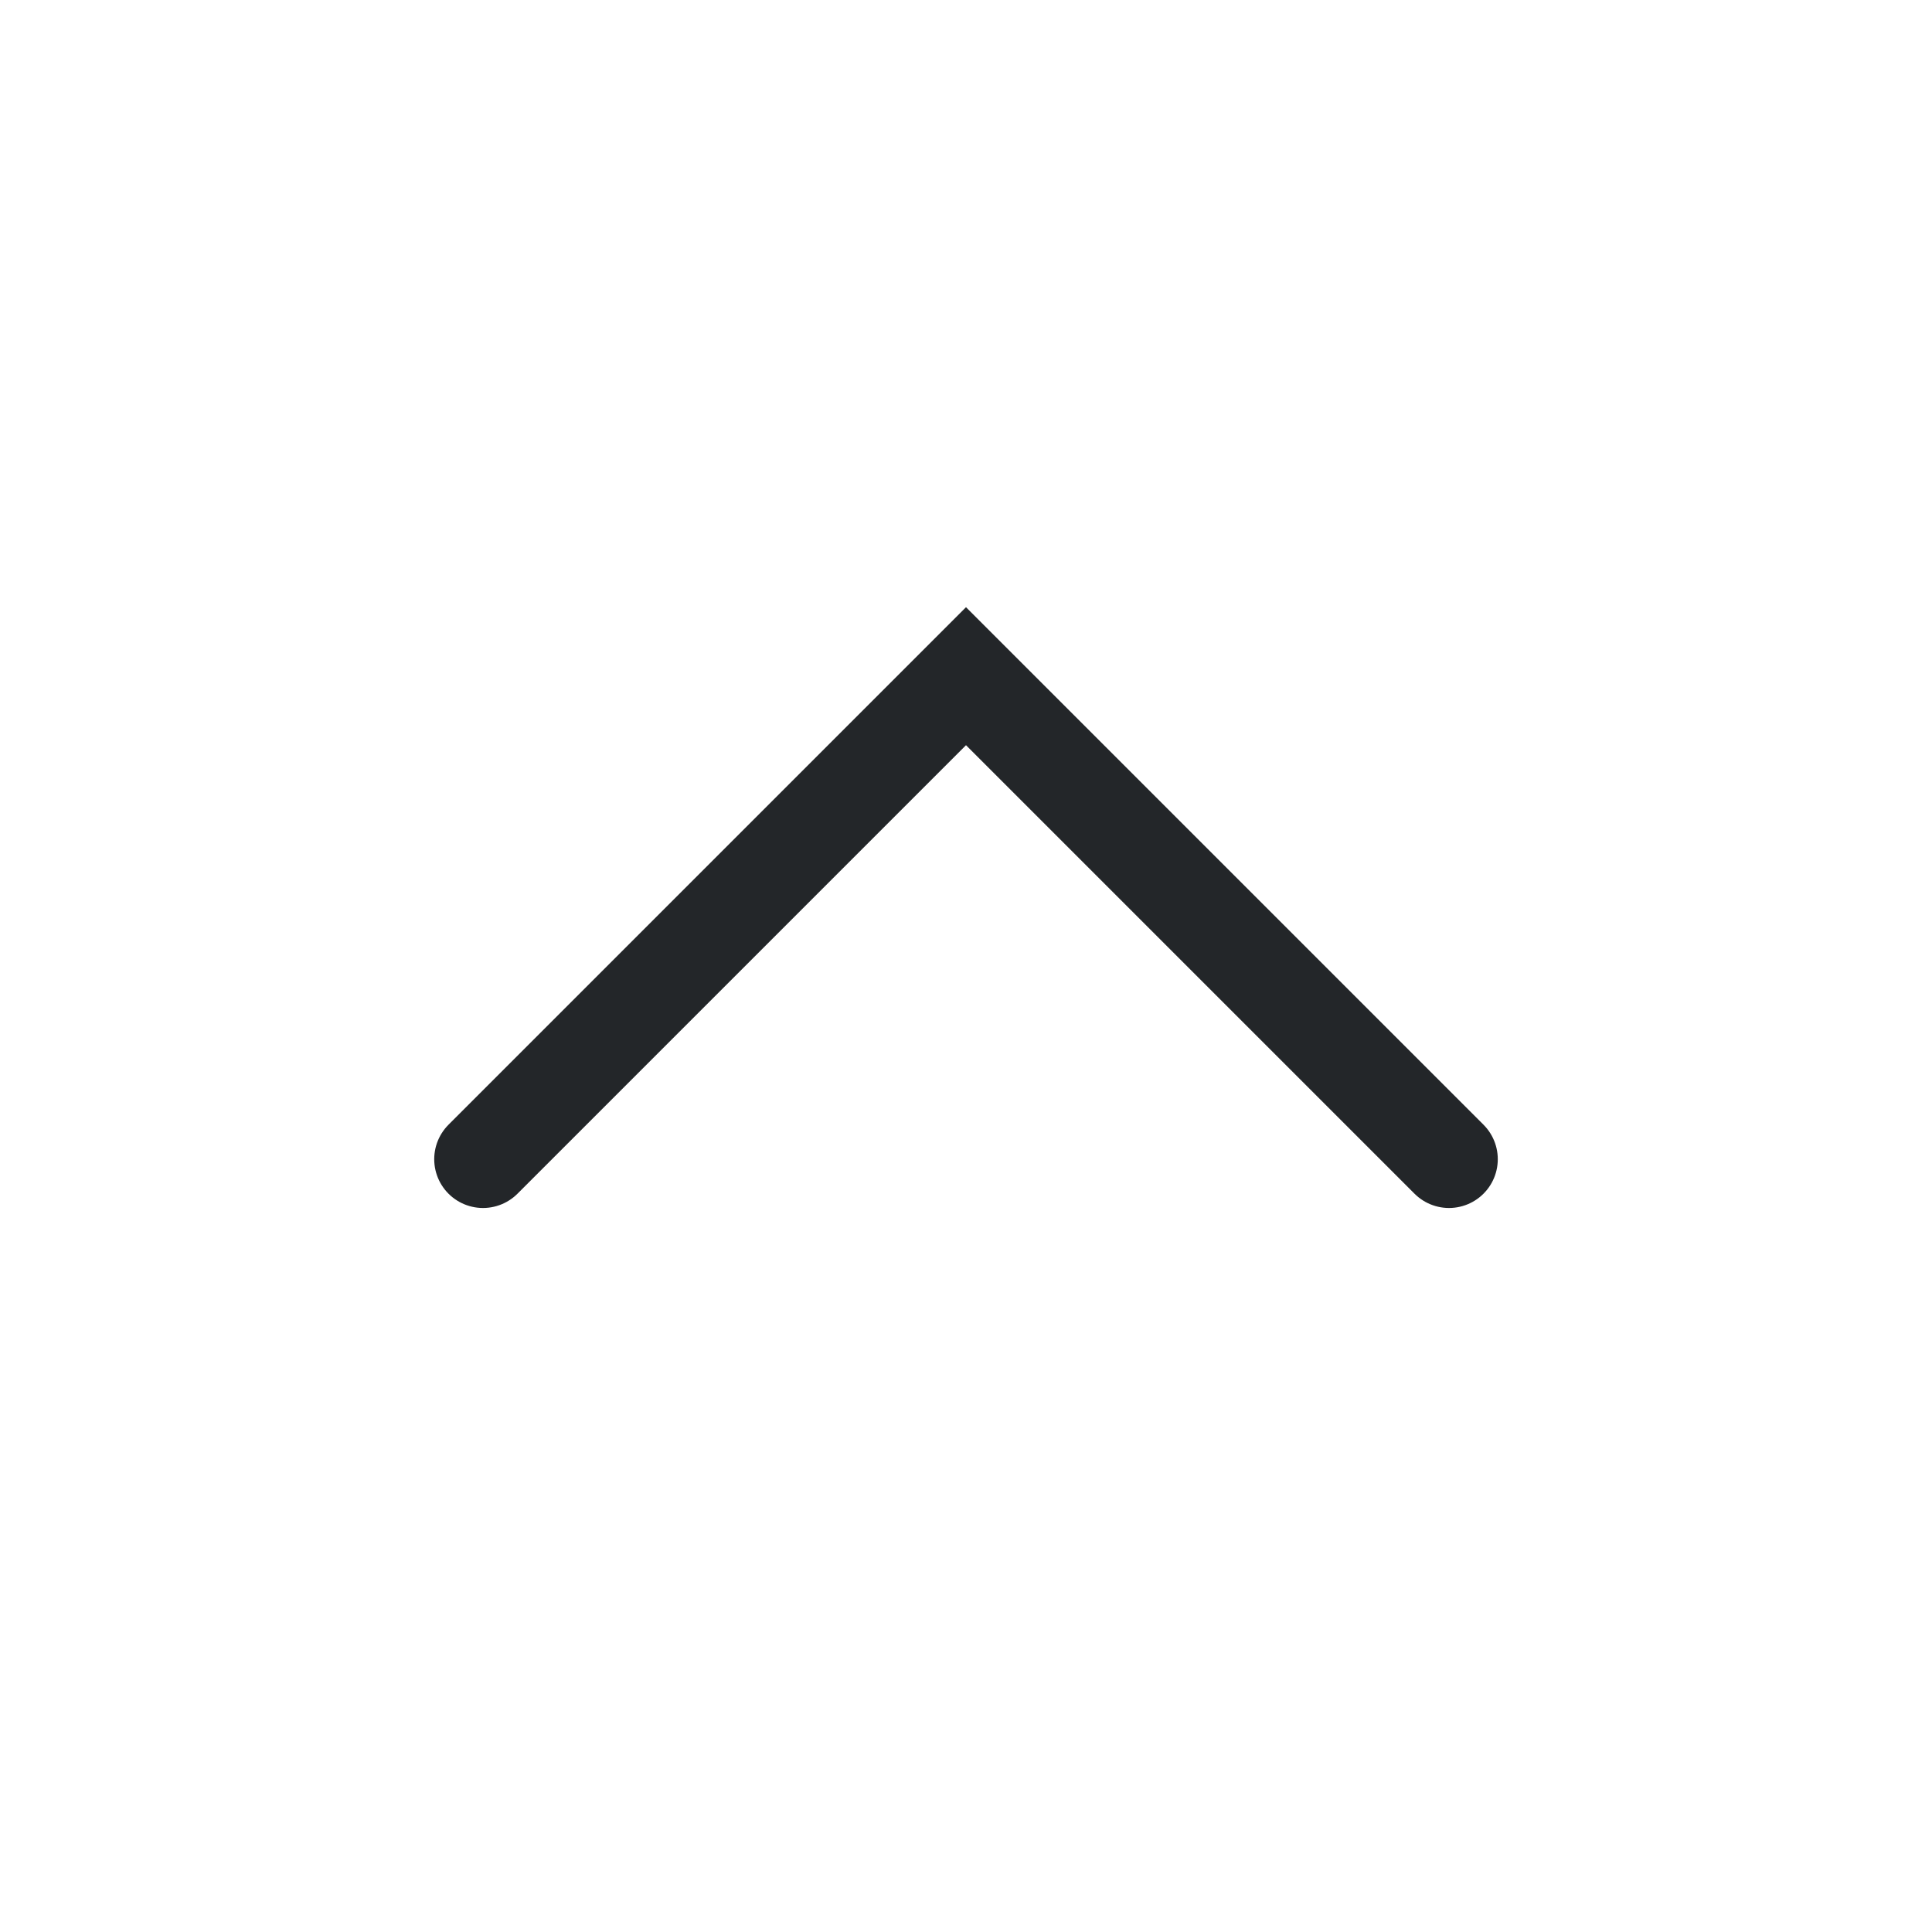
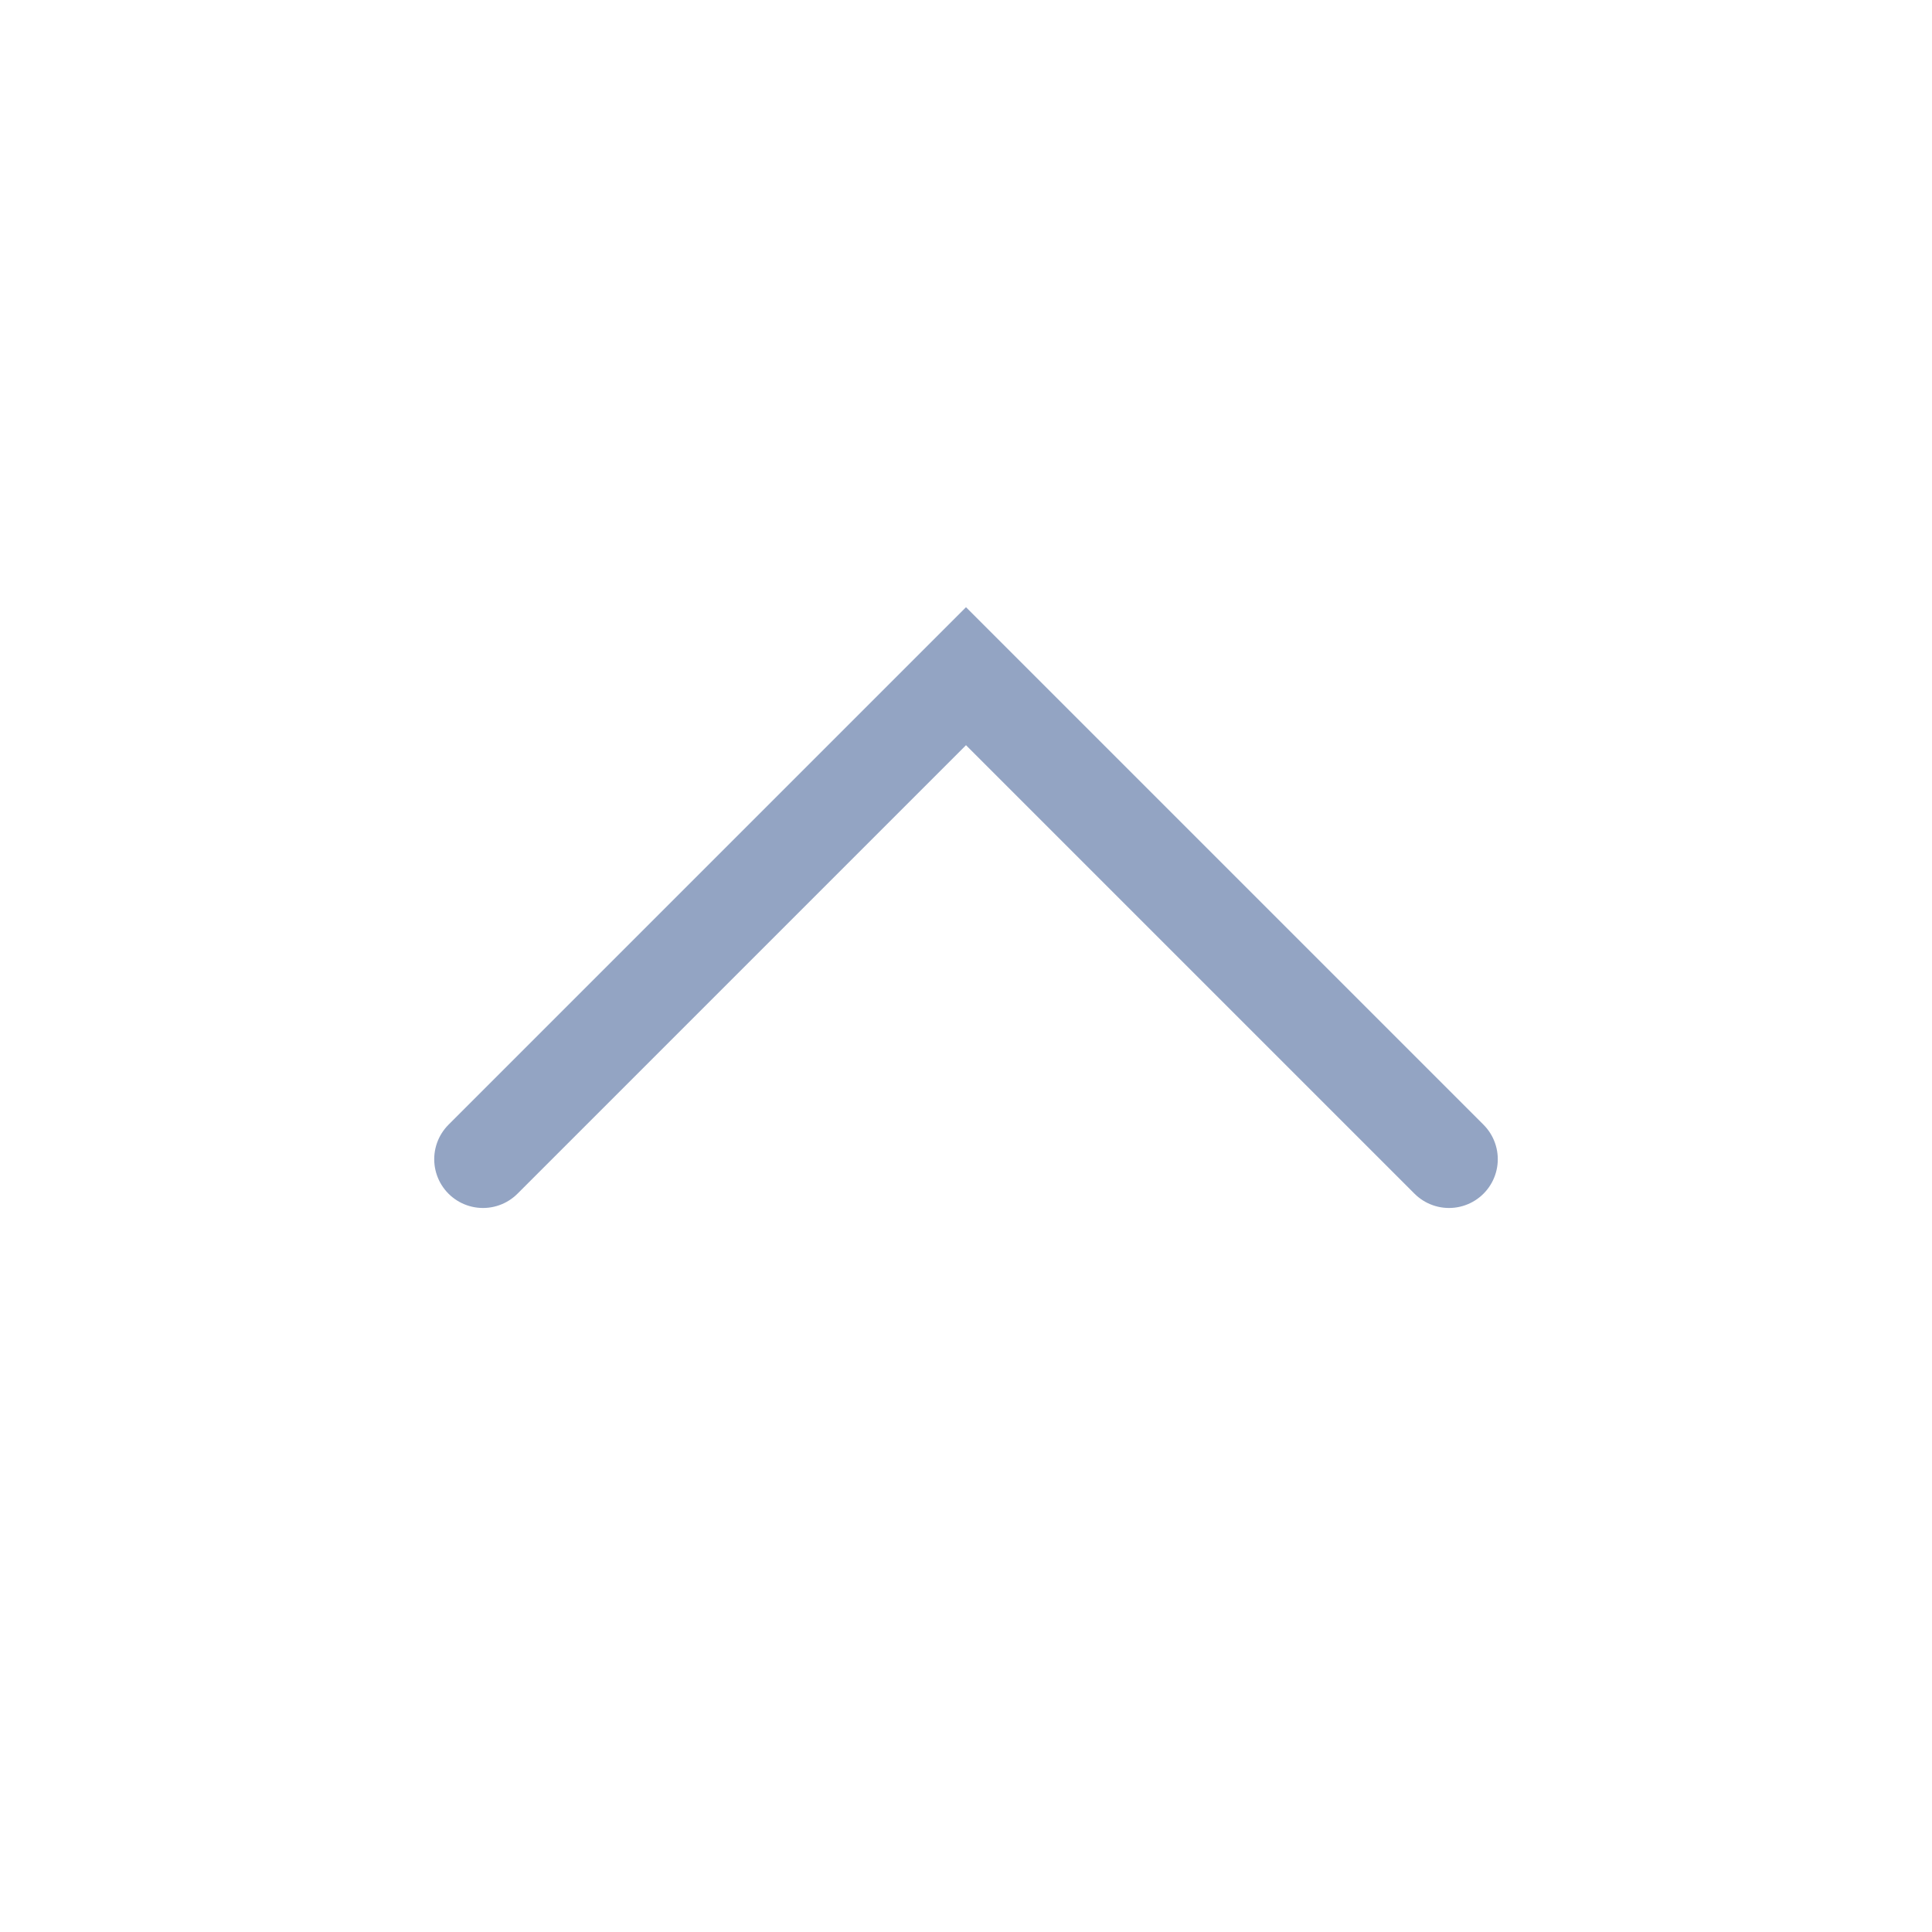
<svg xmlns="http://www.w3.org/2000/svg" viewBox="0 0 50 50" version="1.2" baseProfile="tiny">
  <defs>
</defs>
  <g fill="none" stroke="black" stroke-width="1" fill-rule="evenodd" stroke-linecap="square" stroke-linejoin="bevel">
-     <g fill="none" stroke="#232629" stroke-opacity="1" stroke-width="1.01" stroke-linecap="round" stroke-linejoin="miter" stroke-miterlimit="2" transform="matrix(2.5,0,0,2.5,2.5,2.5)" font-family="Noto Sans" font-size="10" font-weight="400" font-style="normal">
+     <g fill="none" stroke="#93a4c3" stroke-opacity="1" stroke-width="1.01" stroke-linecap="round" stroke-linejoin="miter" stroke-miterlimit="2" transform="matrix(2.5,0,0,2.5,2.5,2.5)" font-family="Noto Sans" font-size="10" font-weight="400" font-style="normal">
      <polyline fill="none" vector-effect="none" points="4,11 9,6 14,11 " />
    </g>
    <g fill="none" stroke="#000000" stroke-opacity="1" stroke-width="1" stroke-linecap="square" stroke-linejoin="bevel" transform="matrix(1,0,0,1,0,0)" font-family="Noto Sans" font-size="10" font-weight="400" font-style="normal">
</g>
  </g>
</svg>
